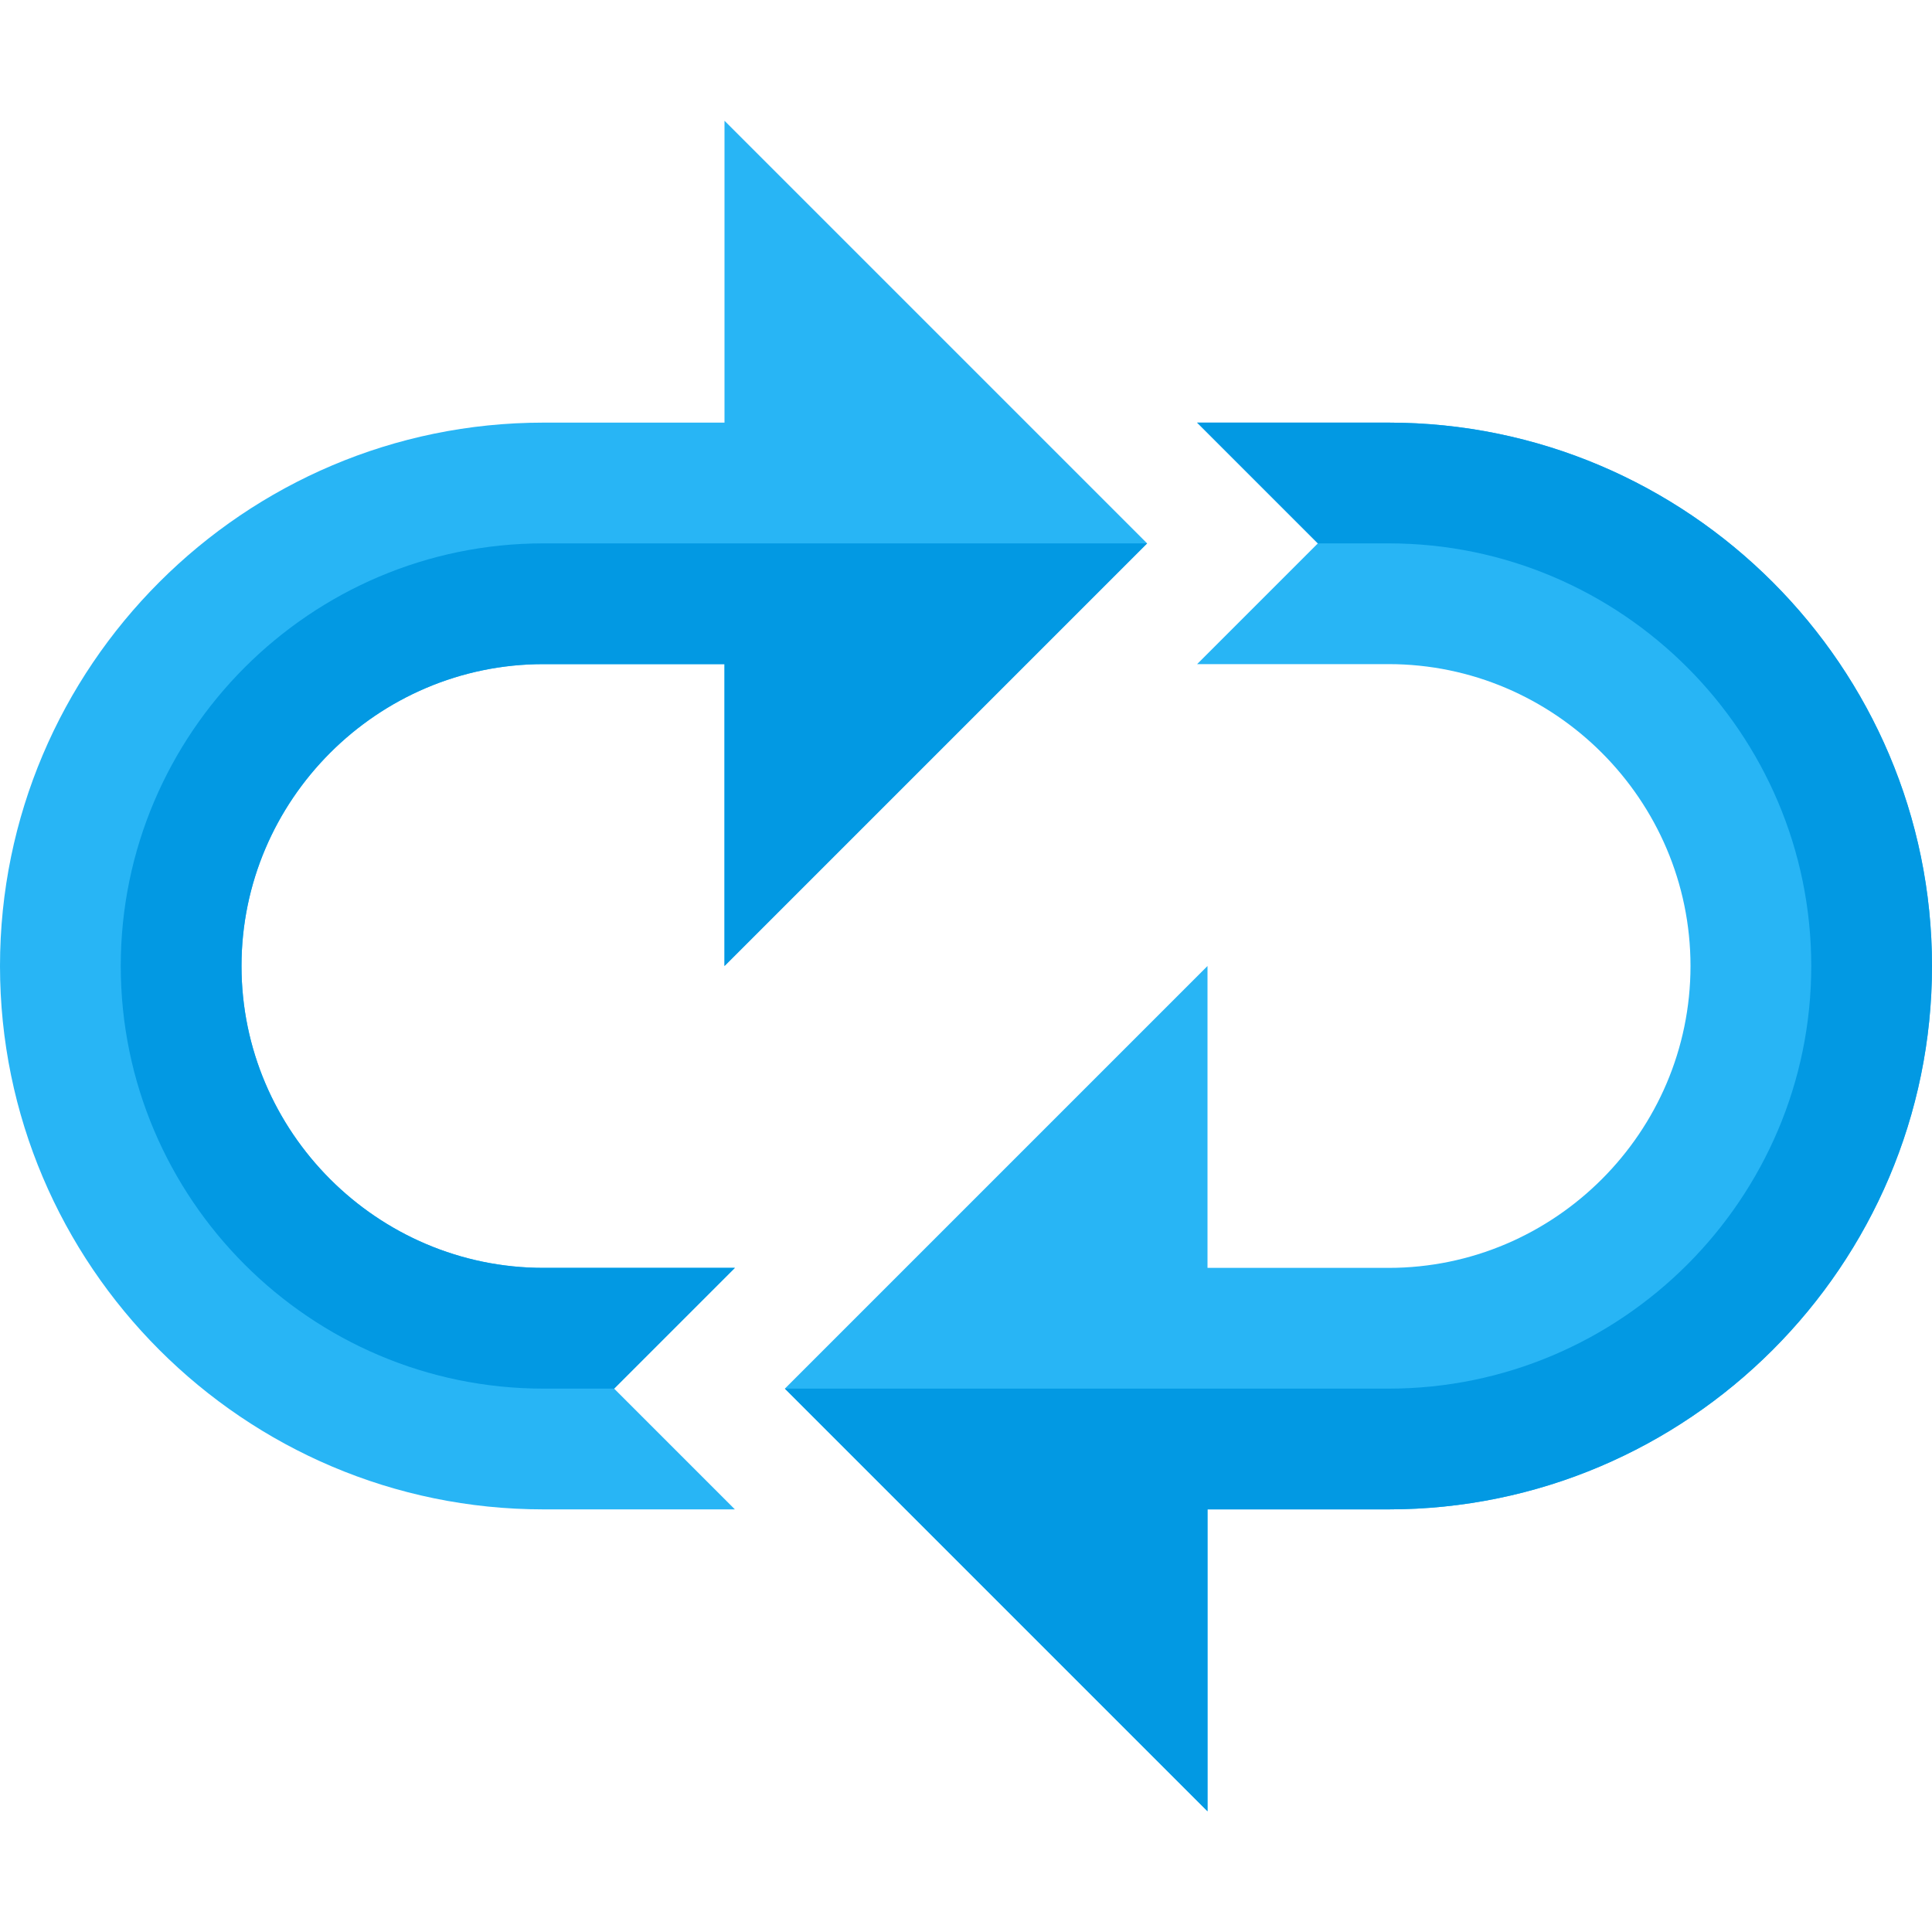
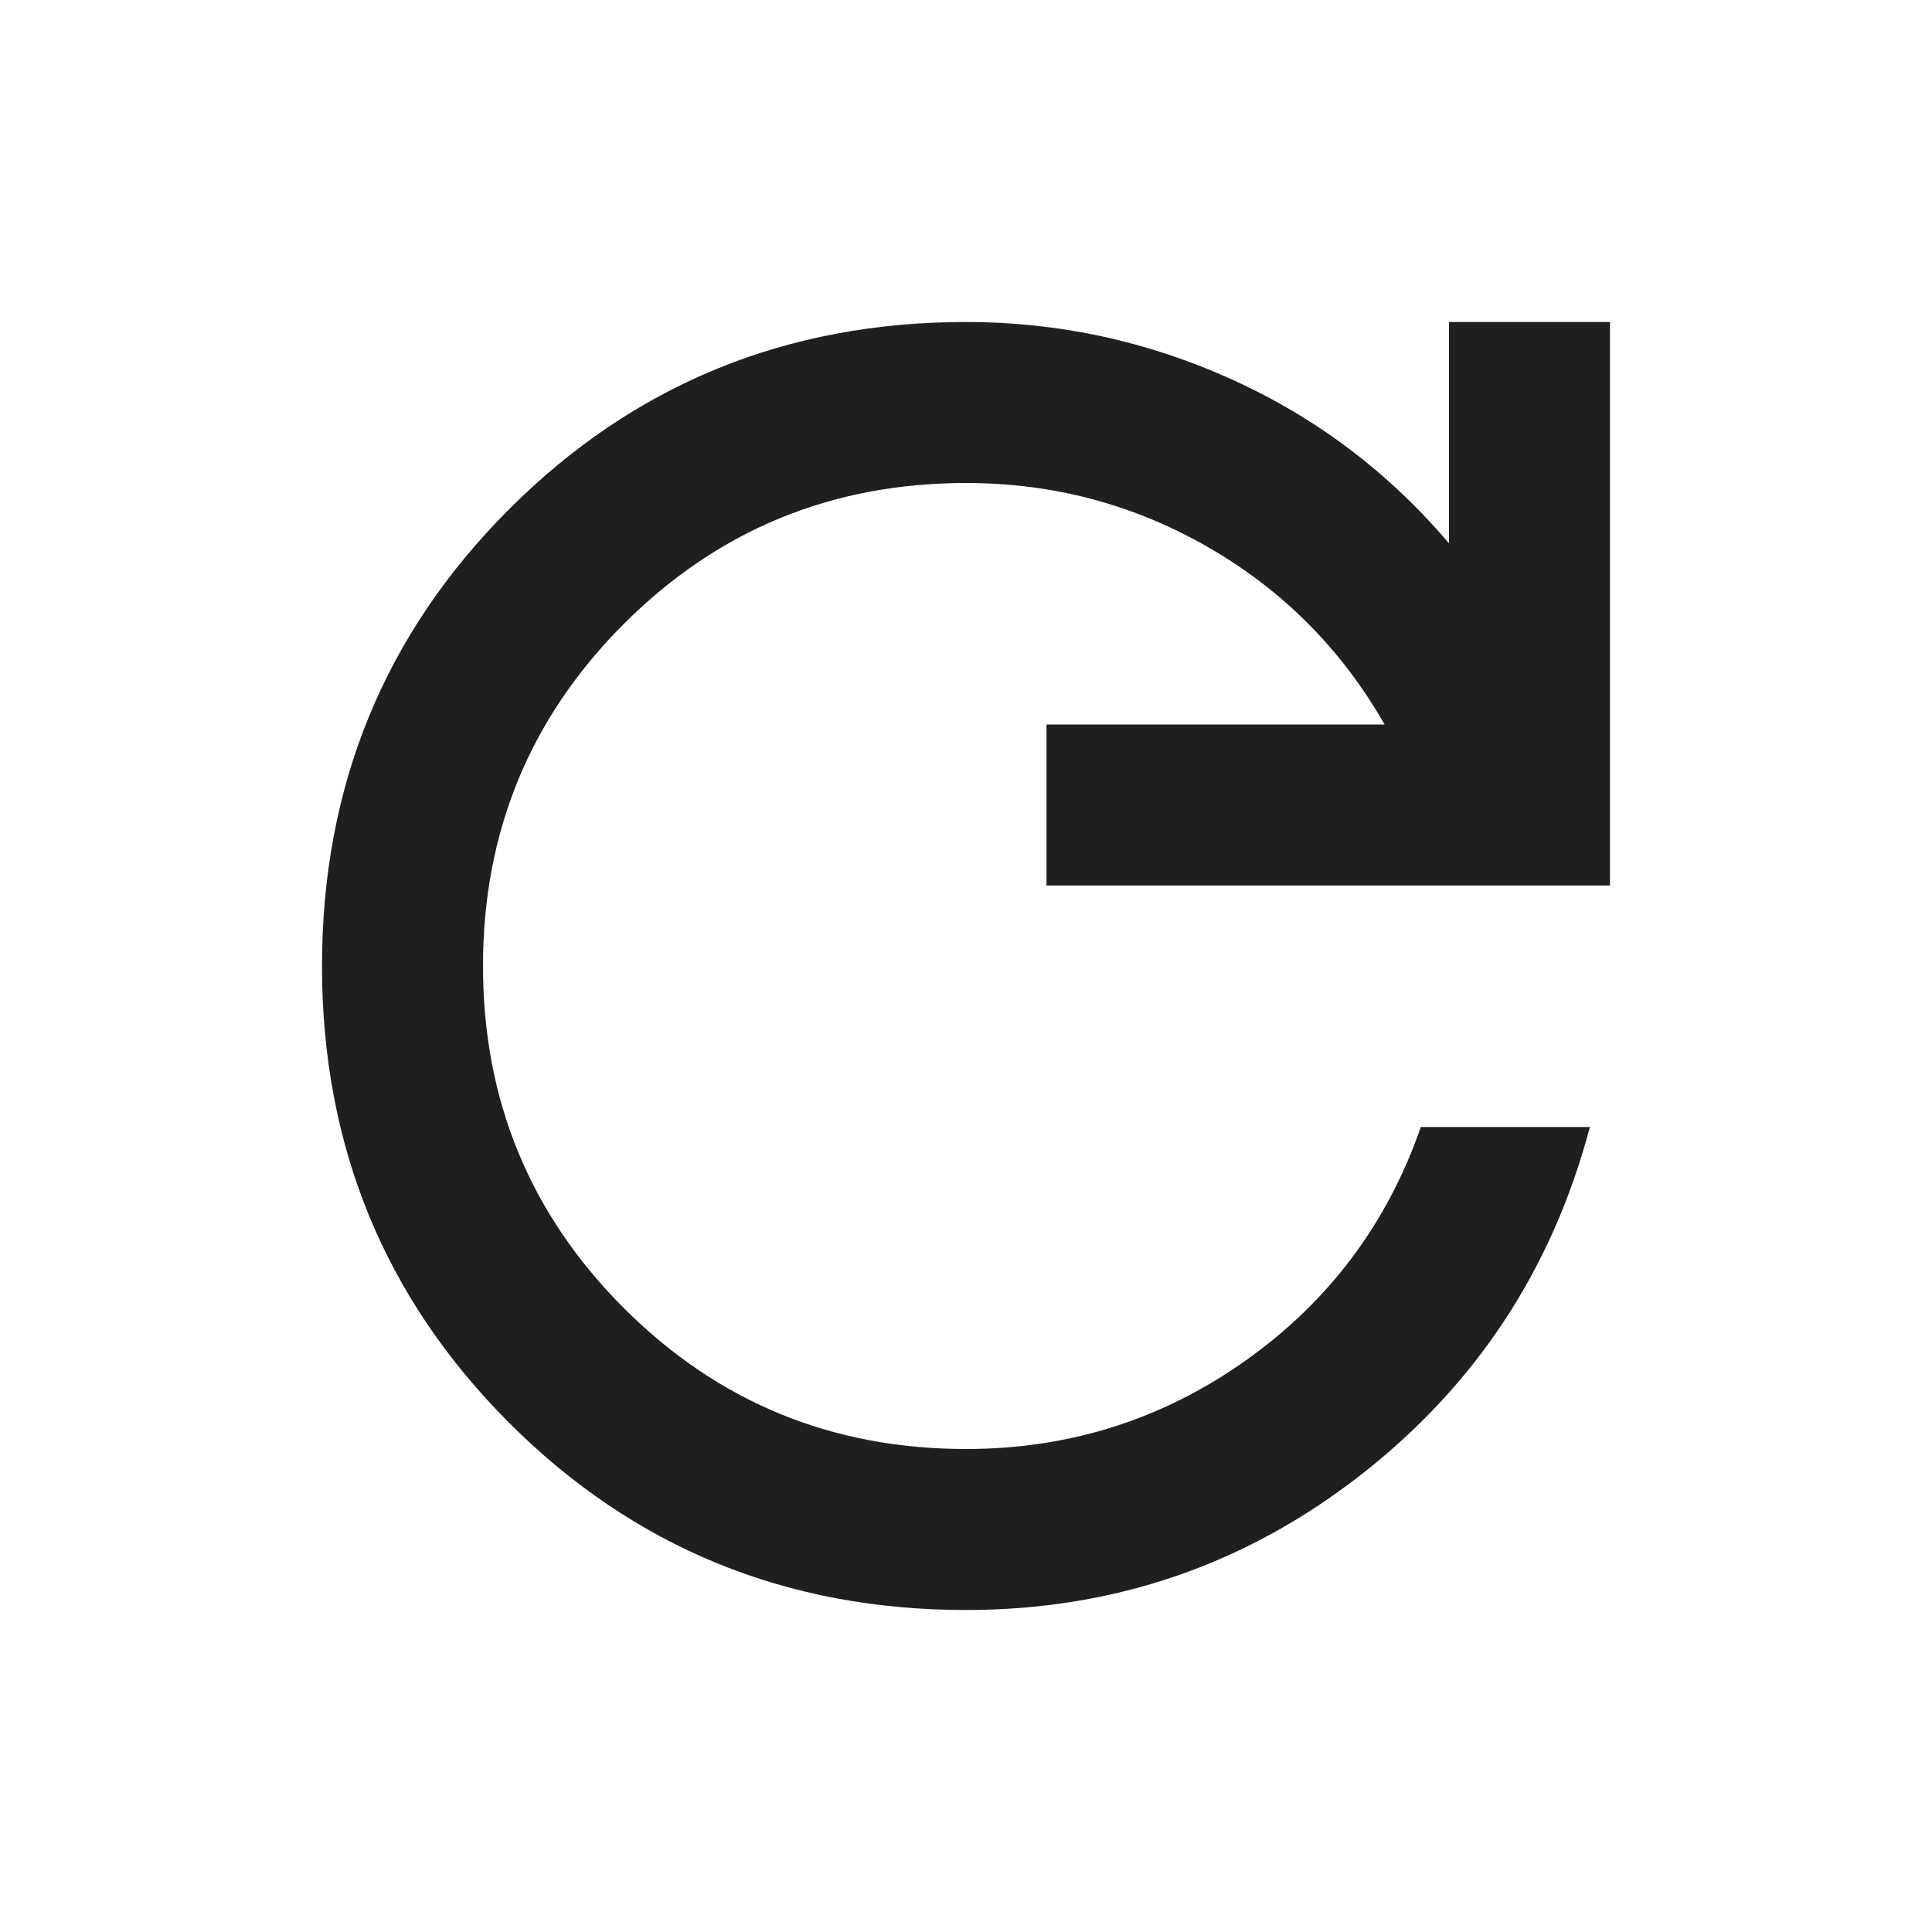
- <svg xmlns="http://www.w3.org/2000/svg" x="0" y="0" width="512" height="512" version="1.1" viewBox="0 0 512 512">
-   <g>
-     <path d="M192,32l0,80l-48,0c-79.35,0 -144,64.65 -144,144c0,79.35 64.65,144 144,144l50.75,0l-32,-32l32,-32l-50.75,0c-44,0 -80,-36 -80,-80c0,-44 36,-80 80,-80l48,0l0,80l112,-112z" fill="#28b5f5" />
-     <path d="M194.75,336l-50.75,0c-44,0 -80,-36 -80,-80c0,-44 36,-80 80,-80l48,0l0,80l112,-112l-160,0c-61.7,0 -112,50.3 -112,112c0,61.7 50.3,112 112,112l18.75,0z" fill="#0299e3" />
-     <path d="M320,480l0,-80l48,0c79.35,0 144,-64.65 144,-144c0,-79.35 -64.65,-144 -144,-144l-50.75,0l32,32l-32,32l50.75,0c44,0 80,36 80,80c0,44 -36,80 -80,80l-48,0l0,-80l-112,112z" fill="#28b5f5" />
-     <path d="M320,480l0,-80l48,0c79.35,0 144,-64.65 144,-144c0,-79.35 -64.65,-144 -144,-144l-50.75,0l32,32l18.75,0c61.7,0 112,50.3 112,112c0,61.7 -50.3,112 -112,112l-160,0z" fill="#0299e3" />
-   </g>
+ <svg xmlns="http://www.w3.org/2000/svg" height="24px" viewBox="0 -960 960 960" width="24px" fill="#1f1f1f">
+   <path d="M480-160q-134 0-227-93t-93-227q0-134 93-227t227-93q69 0 132 28.5T720-690v-110h80v280H520v-80h168q-32-56-87.5-88T480-720q-100 0-170 70t-70 170q0 100 70 170t170 70q77 0 139-44t87-116h84q-28 106-114 173t-196 67Z" />
</svg>
